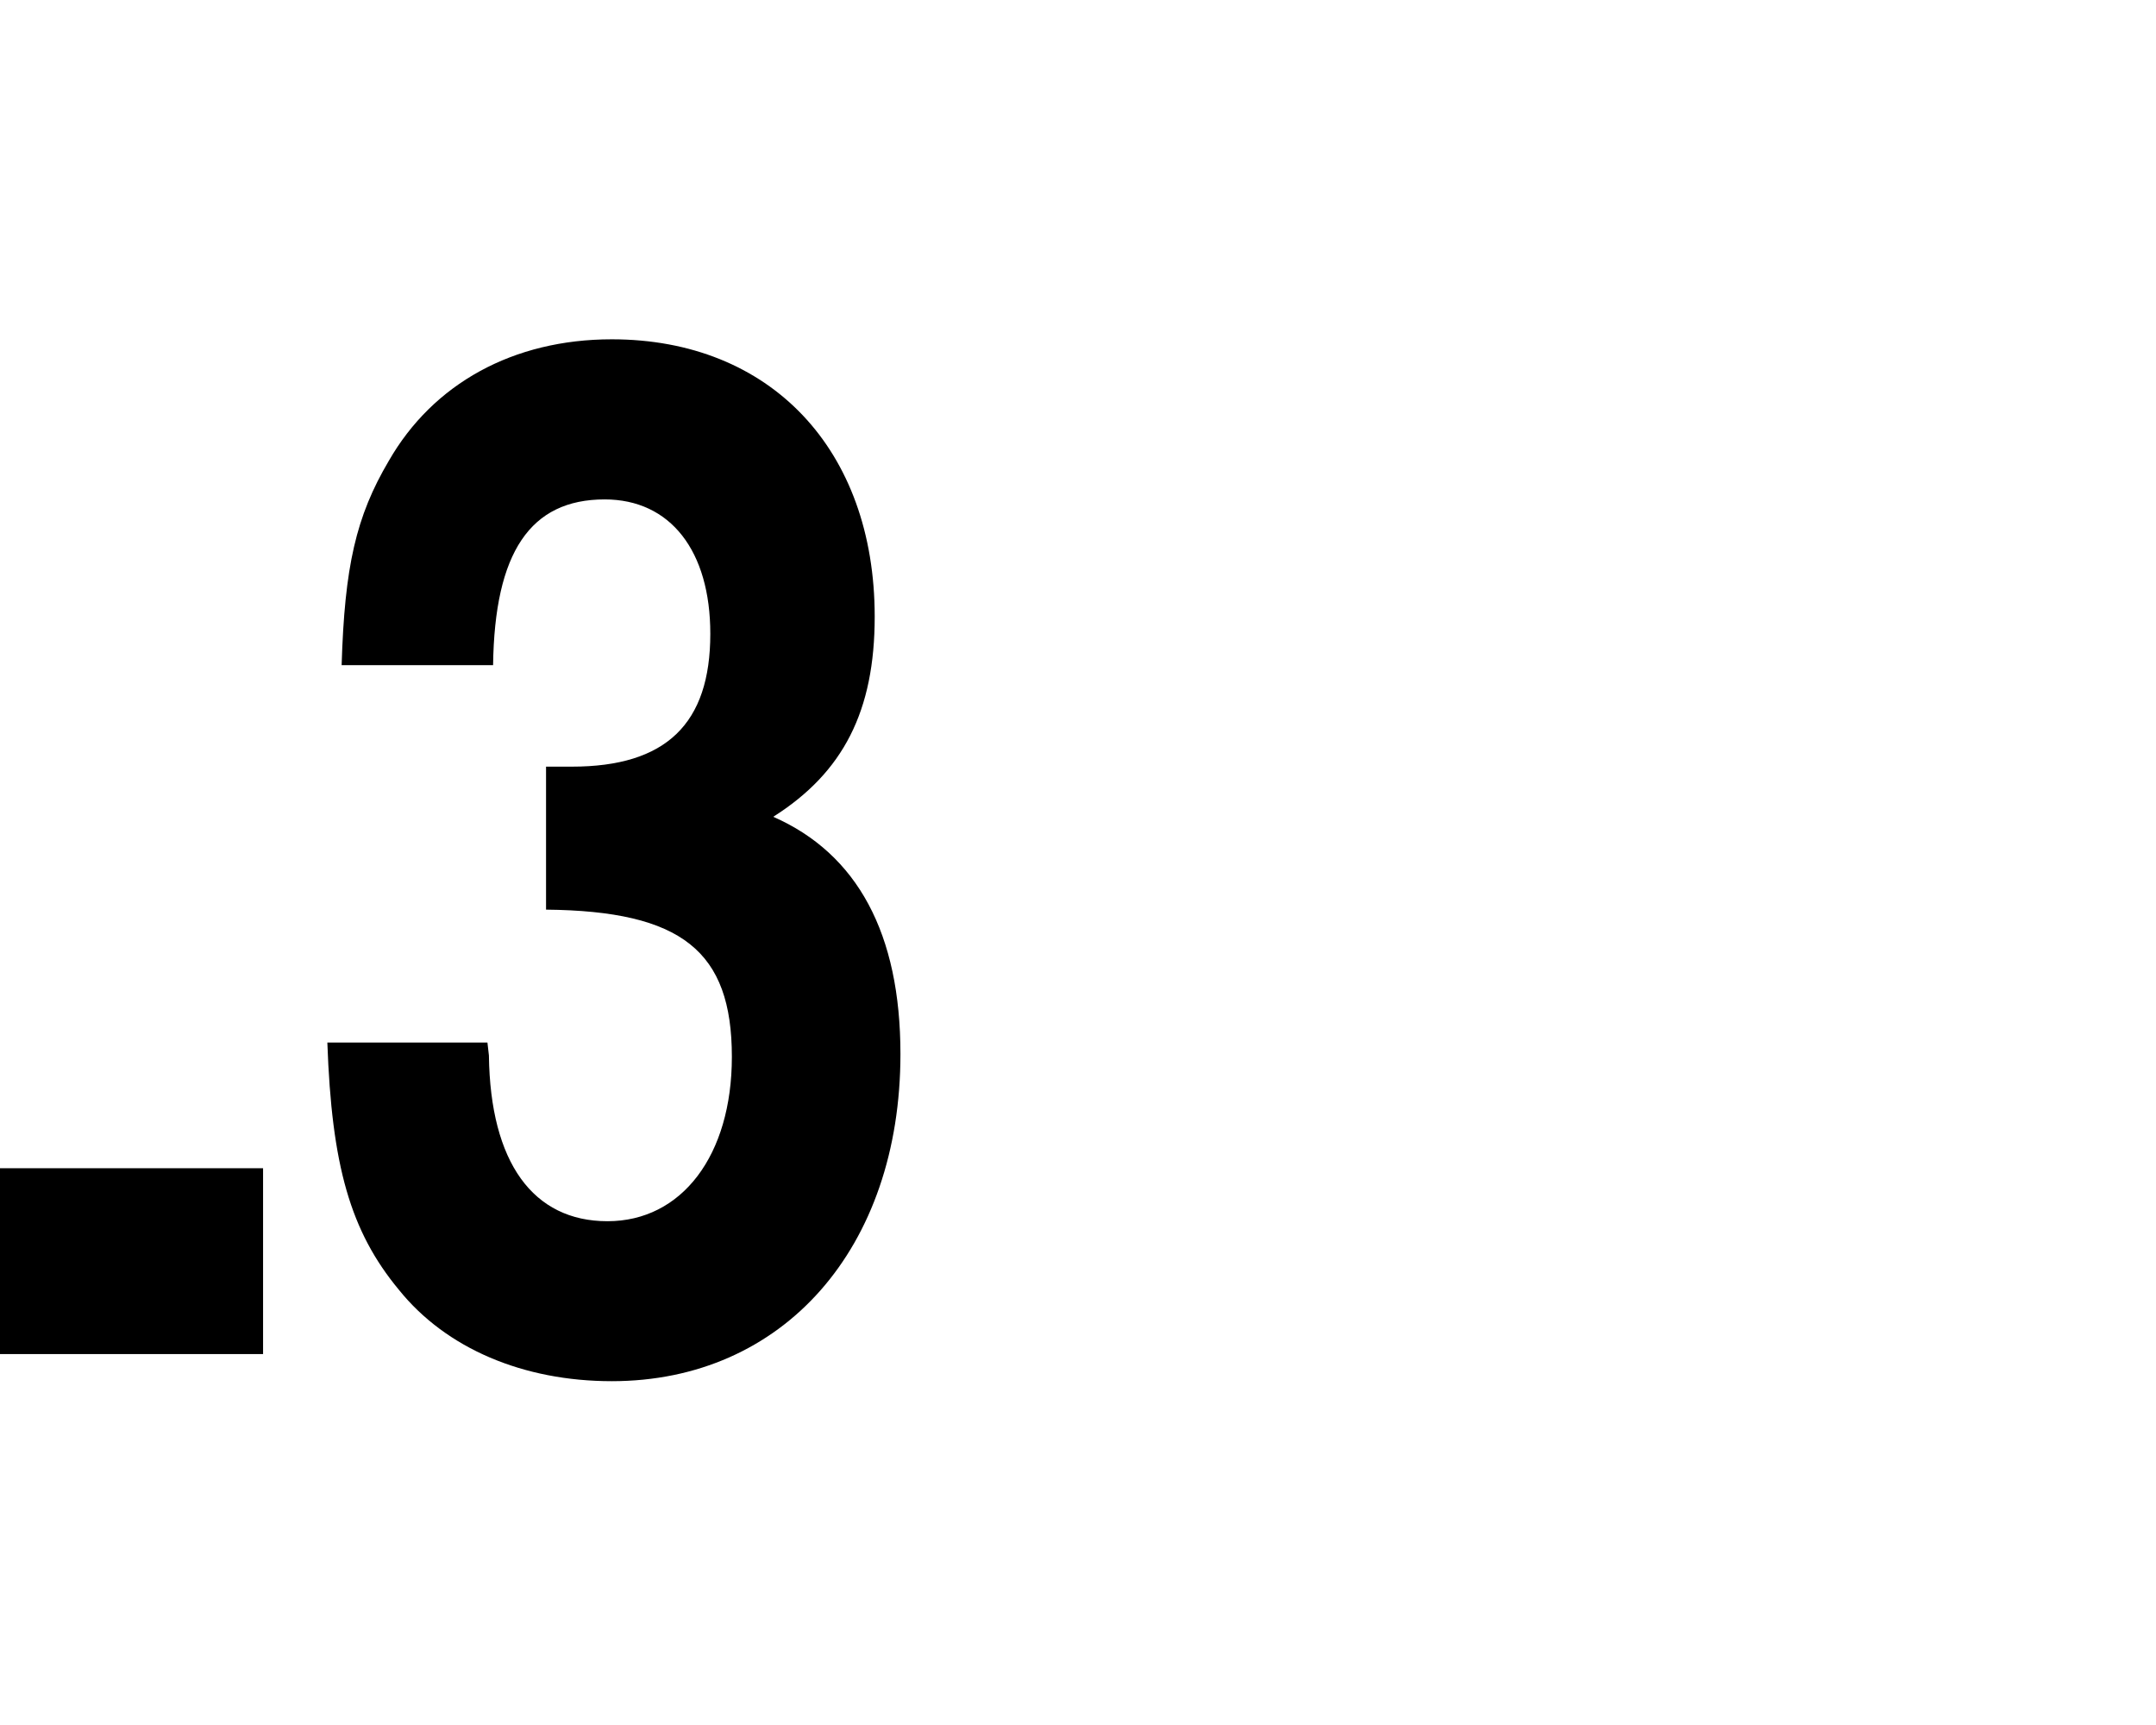
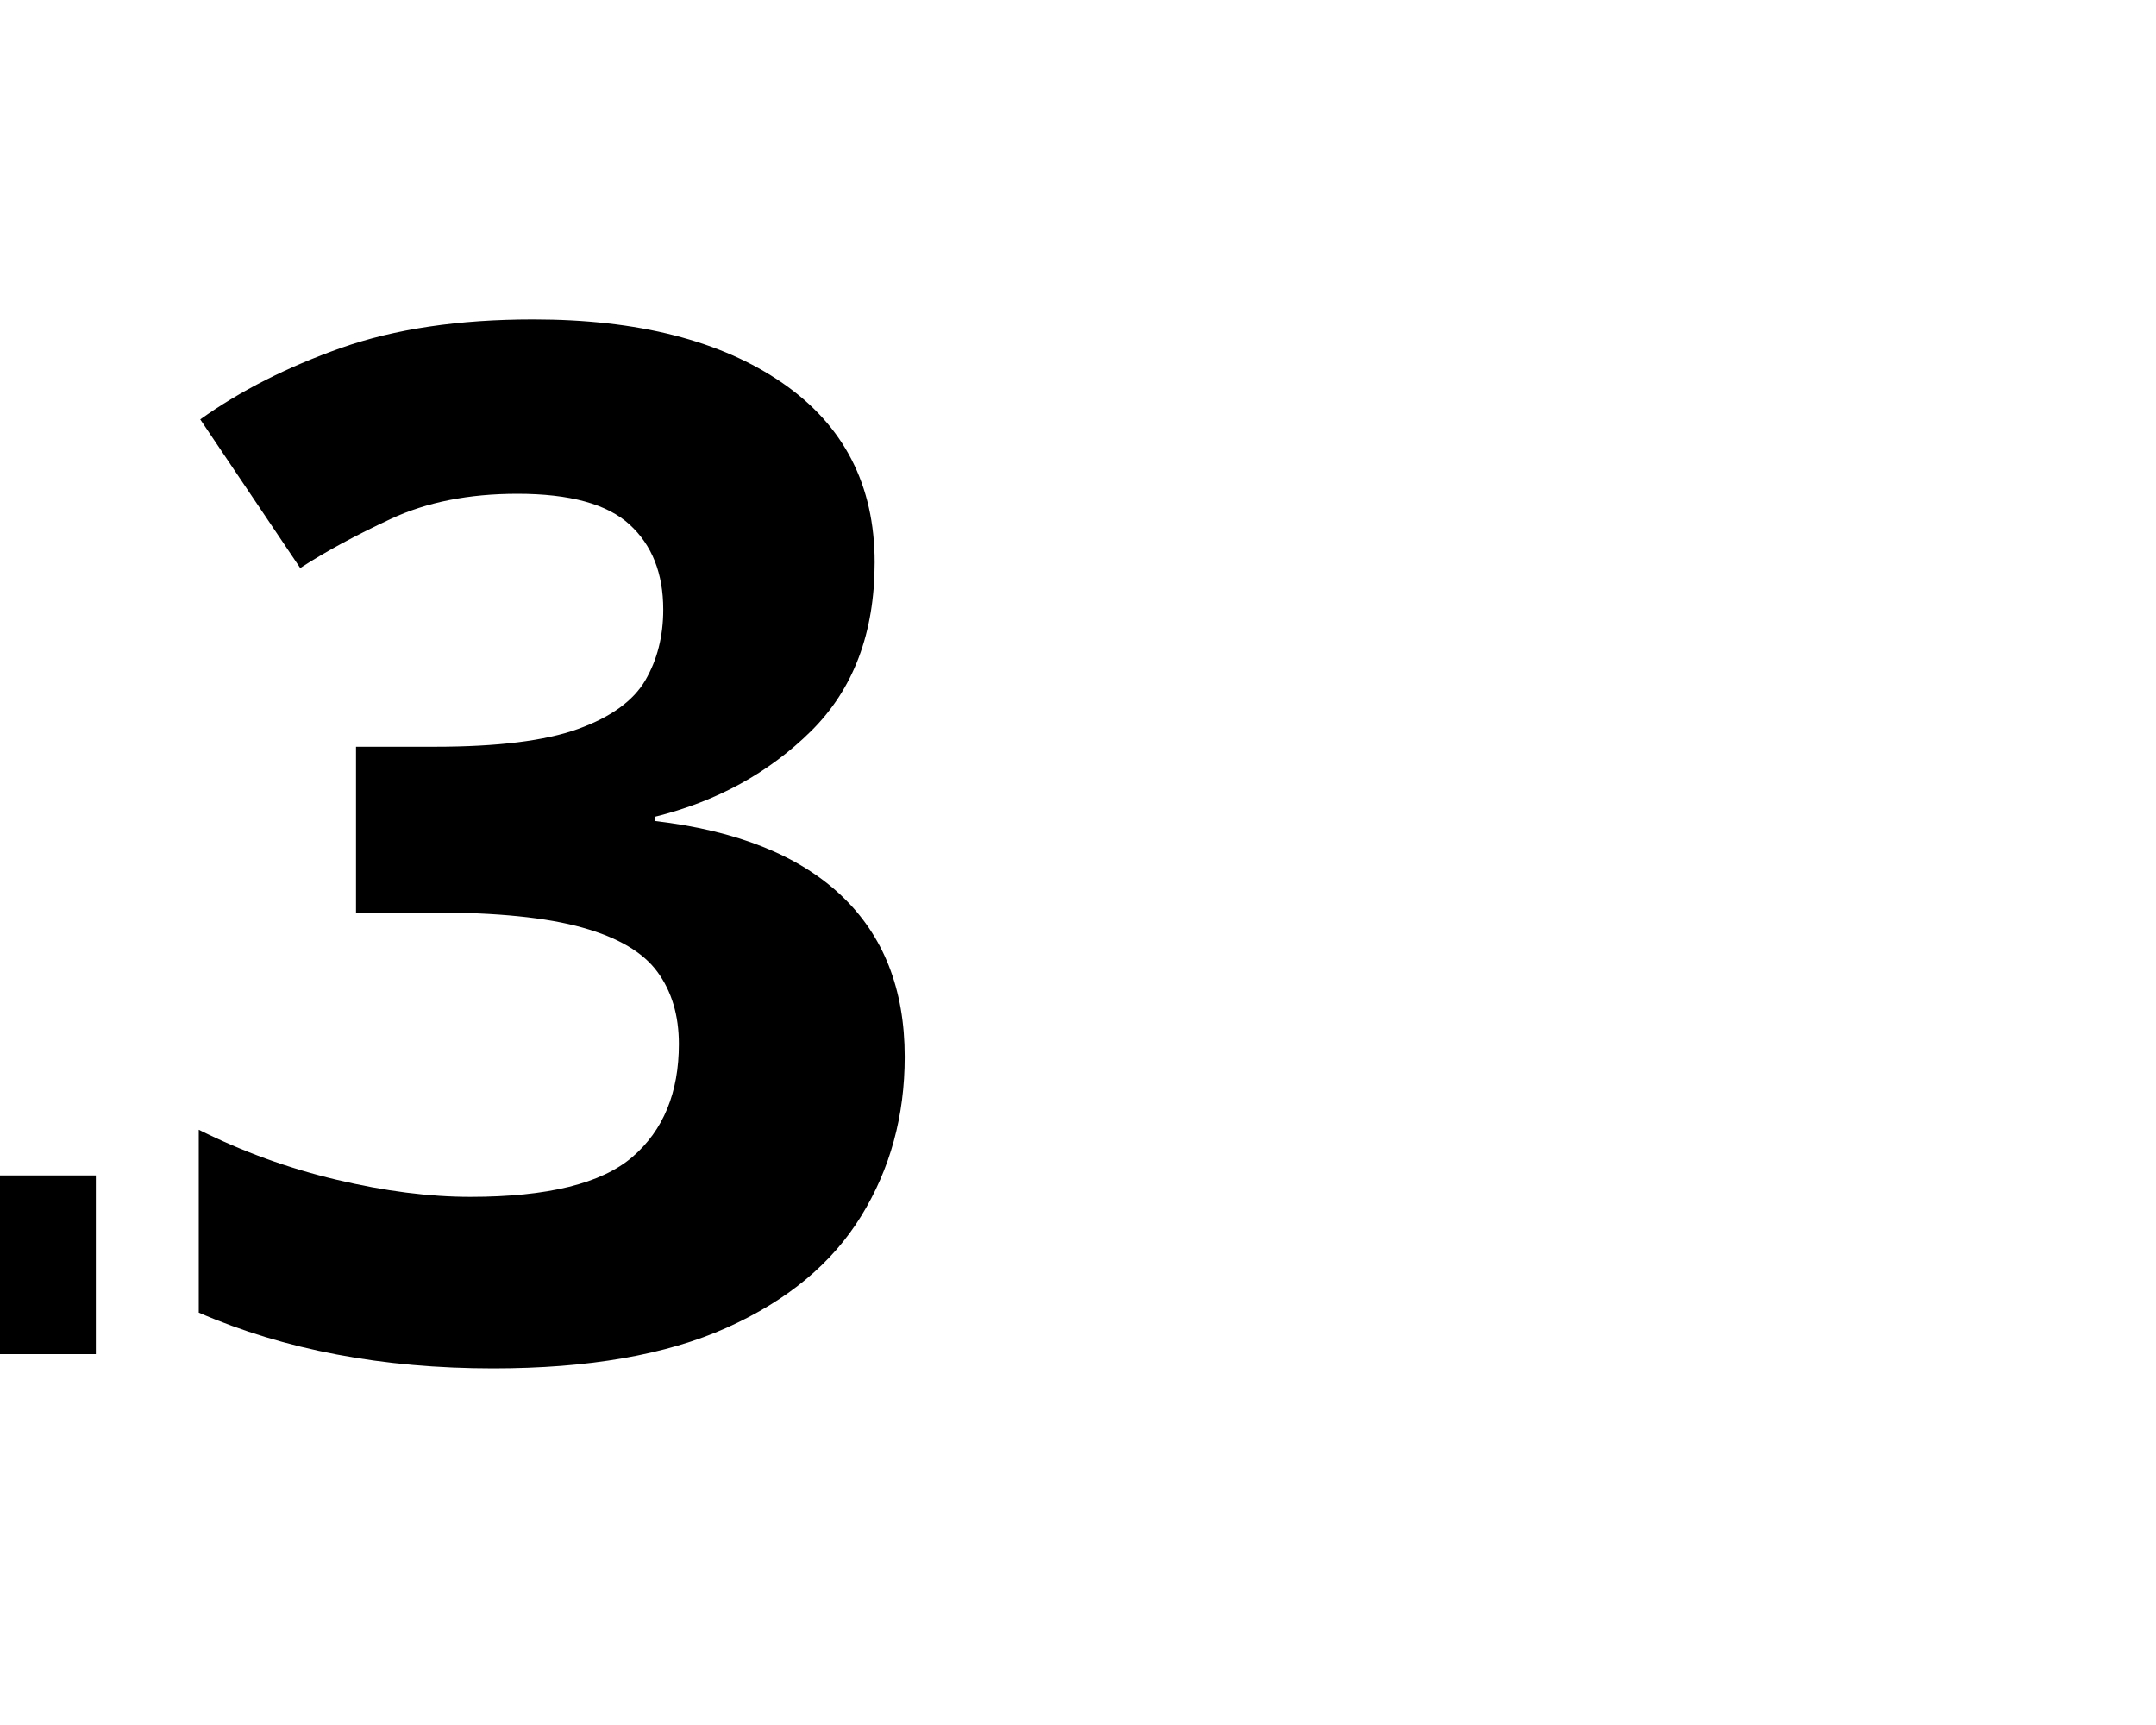
<svg xmlns="http://www.w3.org/2000/svg" version="1.1" id="Layer_1" x="0px" y="0px" viewBox="0 0 250 200" xml:space="preserve" width="250" height="200">
  <defs id="defs13" />
  <style type="text/css" id="style3">
	.st0{font-family:"Arial Black", "Arial Bold", Gadget, sans-serif;}
	.st1{font-size:118.401px;}
	
		.st2{fill-rule:evenodd;clip-rule:evenodd;fill:none;stroke:#000000;stroke-width:18.986;stroke-linecap:round;stroke-miterlimit:10;}
</style>
  <flowRoot xml:space="preserve" id="flowRoot3336" style="font-style:normal;font-variant:normal;font-weight:900;font-stretch:normal;line-height:0.01%;font-family:Arial;-inkscape-font-specification:'Arial, Heavy';text-align:center;letter-spacing:0px;word-spacing:0px;writing-mode:lr-tb;text-anchor:middle;fill:#000000;fill-opacity:1;stroke:none;stroke-width:1px;stroke-linecap:butt;stroke-linejoin:miter;stroke-opacity:1" transform="translate(-33.05788,-42.94868)">
    <flowRegion id="flowRegion3338">
      <rect id="rect3340" width="142.589" height="86.721" x="17.511" y="69.919" />
    </flowRegion>
    <flowPara id="flowPara3342" style="font-size:40px;line-height:1.25"> </flowPara>
  </flowRoot>
  <g transform="matrix(0.8315392,0,0,1.202589,-33.05788,-42.94868)" style="font-style:normal;font-variant:normal;font-weight:900;font-stretch:normal;font-size:134.801px;line-height:125%;font-family:Arial;-inkscape-font-specification:'Arial, Heavy';text-align:center;letter-spacing:0px;word-spacing:0px;writing-mode:lr-tb;text-anchor:middle;fill:#000000;fill-opacity:1;stroke:none;stroke-width:1px;stroke-linecap:butt;stroke-linejoin:miter;stroke-opacity:1" id="text3344">
-     <text xml:space="preserve" style="font-style:normal;font-variant:normal;font-weight:bold;font-stretch:condensed;font-size:165.702px;font-family:'Liberation Sans Narrow';-inkscape-font-specification:'Liberation Sans Narrow, Bold Condensed';font-variant-ligatures:normal;font-variant-position:super;font-variant-caps:normal;font-variant-numeric:normal;font-variant-east-asian:normal;text-align:center;text-anchor:middle;fill:#000000;stroke:none;stroke-width:0.248" x="158.098" y="199.949" id="text399" transform="scale(1.202589,0.8315392)">
-       <tspan id="tspan397" x="158.098" y="199.949" style="font-style:normal;font-variant:normal;font-weight:bold;font-stretch:condensed;font-size:165.702px;font-family:'Liberation Sans Narrow';-inkscape-font-specification:'Liberation Sans Narrow, Bold Condensed';font-variant-ligatures:normal;font-variant-caps:normal;font-variant-numeric:normal;font-variant-east-asian:normal;stroke-width:0.248">L3</tspan>
+     <text xml:space="preserve" style="font-style:normal;font-variant:normal;font-weight:bold;font-stretch:normal;font-size:165.702px;font-family:Aerial;-inkscape-font-specification:'Aerial, Bold';font-variant-ligatures:normal;font-variant-position:super;font-variant-caps:normal;font-variant-numeric:normal;font-variant-east-asian:normal;text-align:center;text-anchor:middle;fill:#000000;stroke:none;stroke-width:0.248" x="158.098" y="199.949" id="text399" transform="scale(1.202589,0.8315392)">
+       <tspan id="tspan397" x="158.098" y="199.949" style="font-style:normal;font-variant:normal;font-weight:bold;font-stretch:normal;font-size:165.702px;font-family:Aerial;-inkscape-font-specification:'Aerial, Bold';font-variant-ligatures:normal;font-variant-caps:normal;font-variant-numeric:normal;font-variant-east-asian:normal;stroke-width:0.248">L3</tspan>
    </text>
  </g>
</svg>
